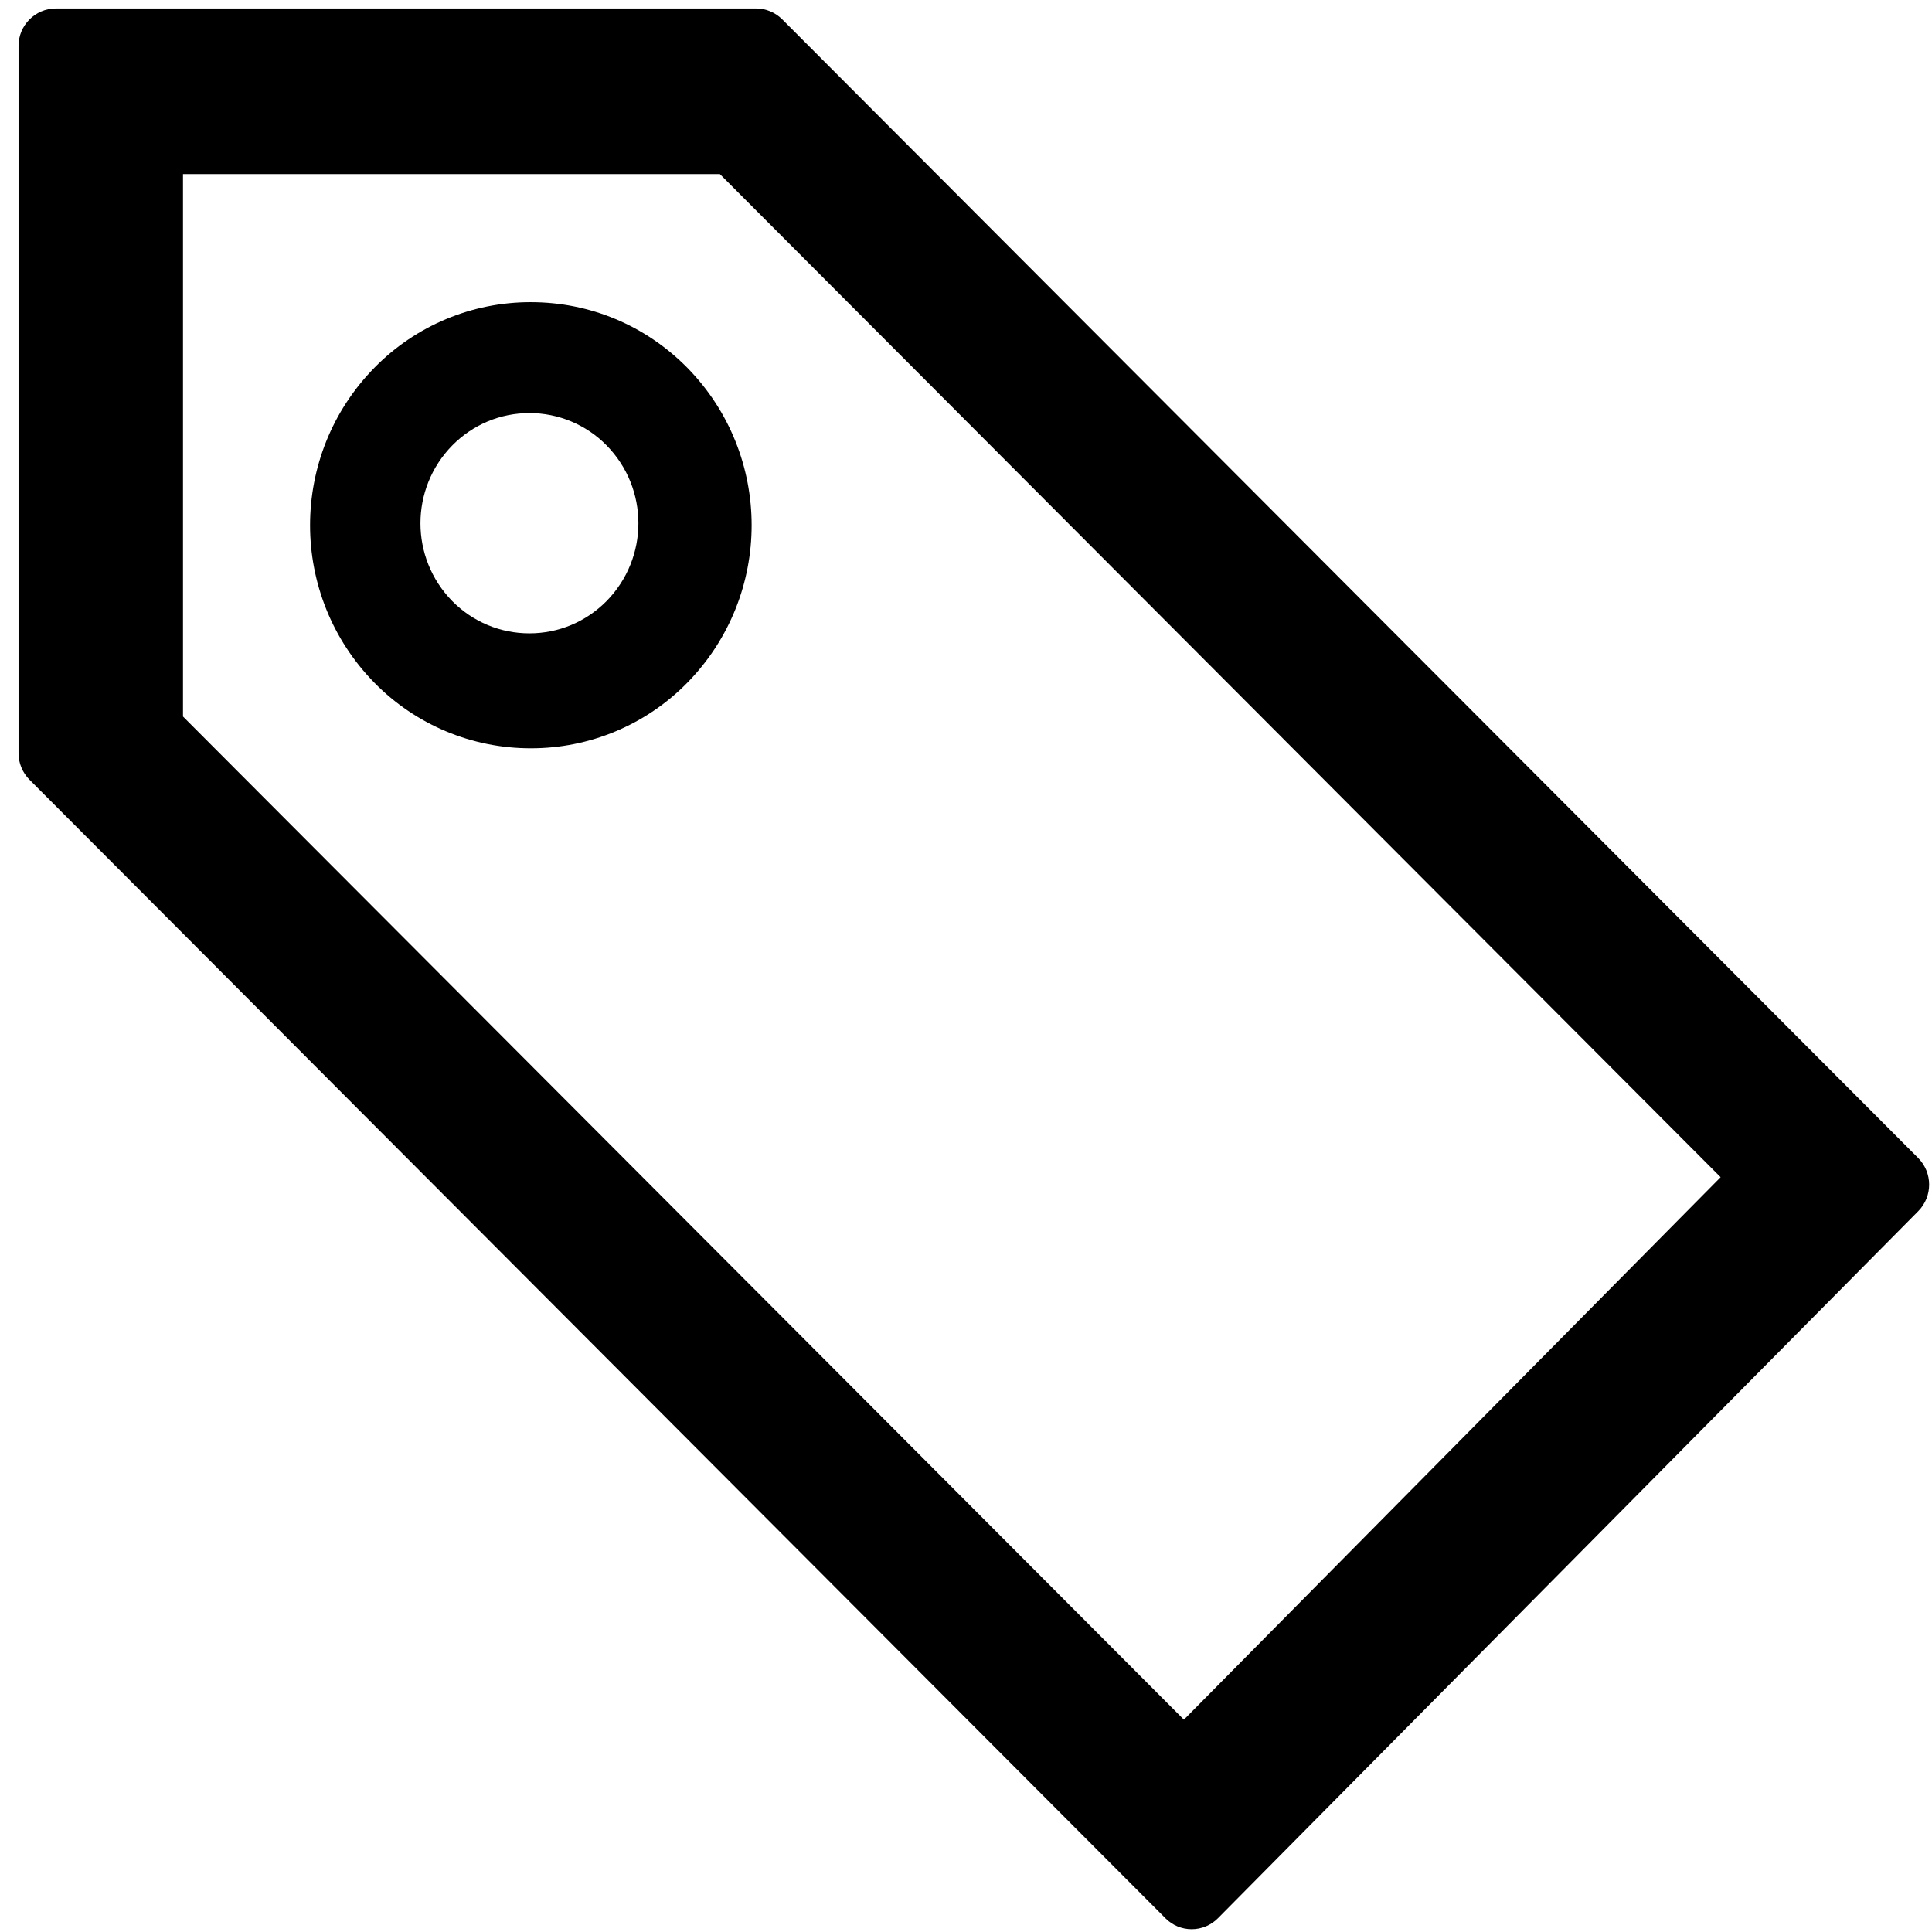
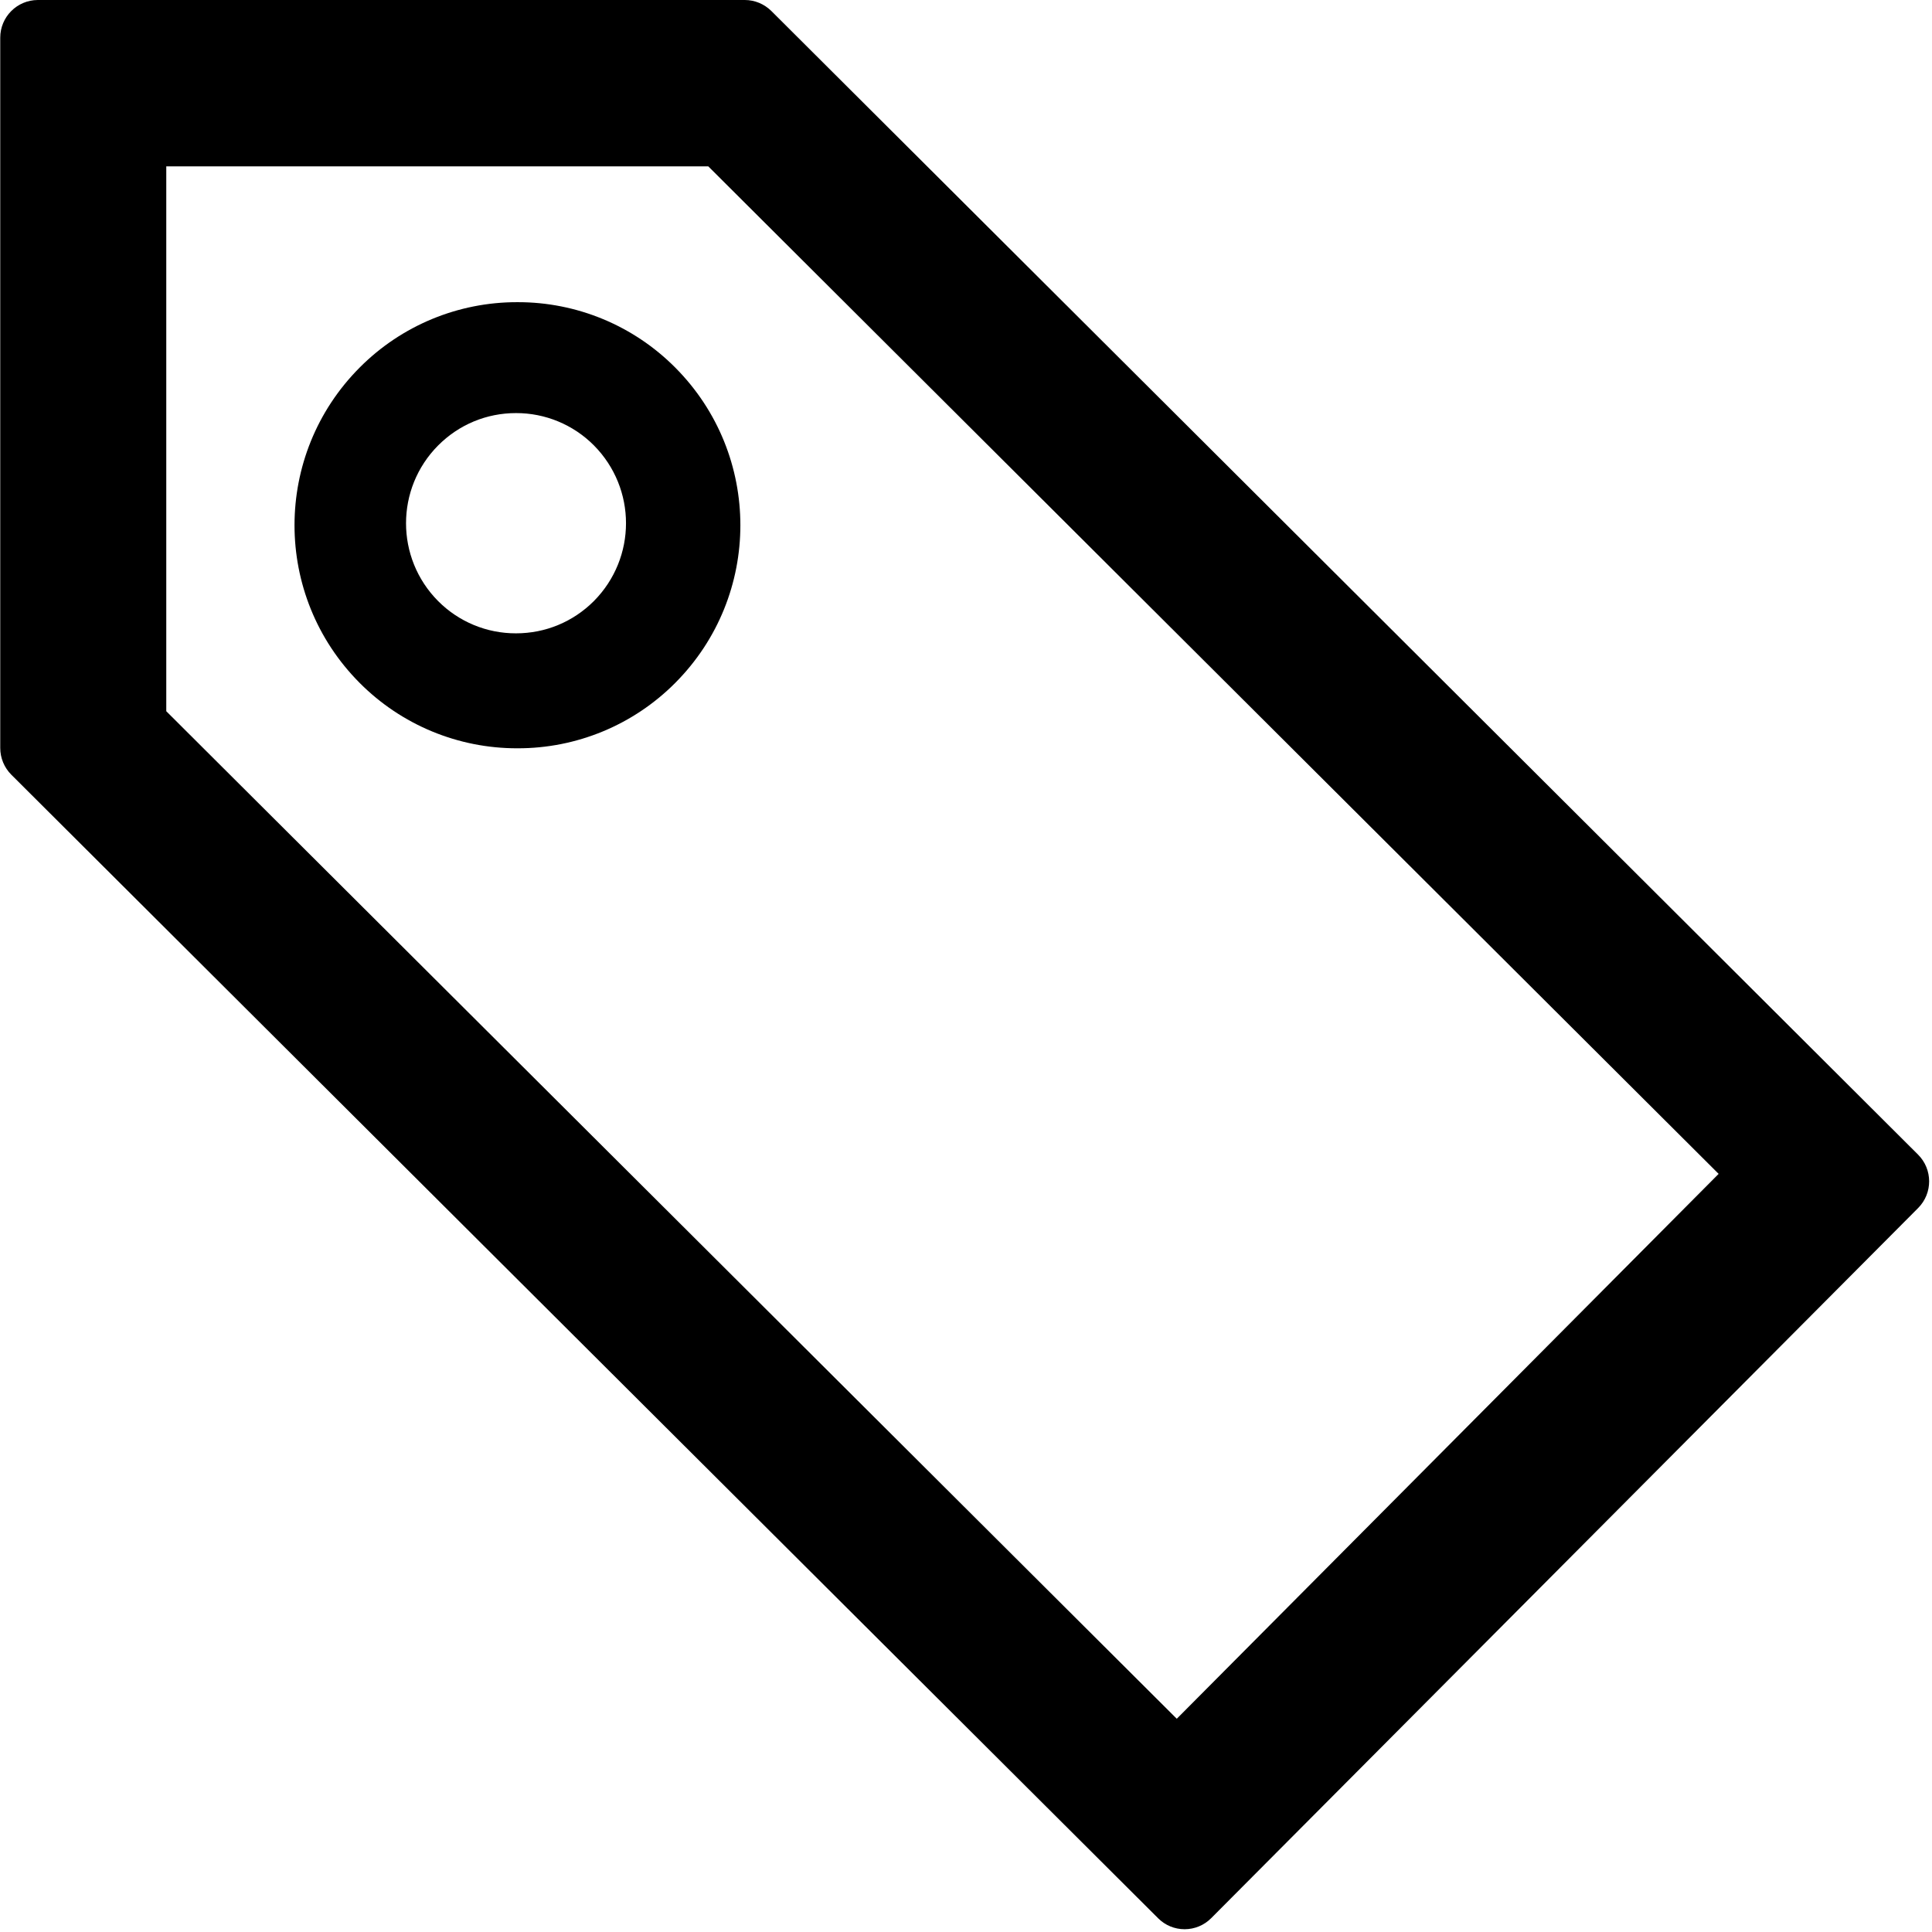
<svg xmlns="http://www.w3.org/2000/svg" width="32" height="32" viewBox="179 629 32 32">
  <g fill-rule="evenodd">
-     <path d="M198.738 660.954a.61.61 0 0 1-.433-.18l-18.816-18.859a.625.625 0 0 1-.182-.44v-11.713a.62.62 0 0 1 .616-.622h11.6c.162 0 .317.065.433.18l18.815 18.86a.626.626 0 0 1 .002.88l-11.6 11.712a.612.612 0 0 1-.435.182zm-16.707-20.086l16.578 16.615 8.89-8.985-16.576-16.615h-8.892v8.985z" />
-     <path d="M187.792 641.394a3.619 3.619 0 0 1-2.587-1.082 3.726 3.726 0 0 1 0-5.225 3.618 3.618 0 0 1 2.587-1.082c.978 0 1.897.384 2.588 1.082a3.726 3.726 0 0 1 0 5.225 3.619 3.619 0 0 1-2.588 1.082zm-.023-5.552c-.483 0-.936.19-1.277.535a1.84 1.84 0 0 0 0 2.58c.341.344.795.533 1.277.533.483 0 .936-.19 1.277-.534a1.84 1.84 0 0 0 0-2.58 1.788 1.788 0 0 0-1.277-.534z" />
+     <path d="M198.62 660.954a.617.617 0 0 1-.436-.18l-18.997-18.943a.626.626 0 0 1-.183-.442v-11.764a.624.624 0 0 1 .622-.625h11.71c.164 0 .32.065.438.18l18.995 18.944a.626.626 0 0 1 .002.884l-11.71 11.763a.62.62 0 0 1-.44.183zm-16.866-20.174l16.737 16.688 8.975-9.025-16.735-16.688h-8.977v9.025z" />
+     <path d="M187.57 641.394a3.671 3.671 0 0 1-2.612-1.082 3.7 3.7 0 0 1 0-5.225 3.67 3.67 0 0 1 2.612-1.082 3.67 3.67 0 0 1 2.613 1.082 3.7 3.7 0 0 1 0 5.225 3.671 3.671 0 0 1-2.613 1.082zm-1.312-5.017a1.828 1.828 0 0 0 0 2.58 1.81 1.81 0 0 0 1.289.533c.487 0 .945-.19 1.289-.534.71-.716.71-1.864 0-2.58a1.814 1.814 0 0 0-1.29-.534c-.487 0-.944.19-1.288.535z" />
  </g>
</svg>
